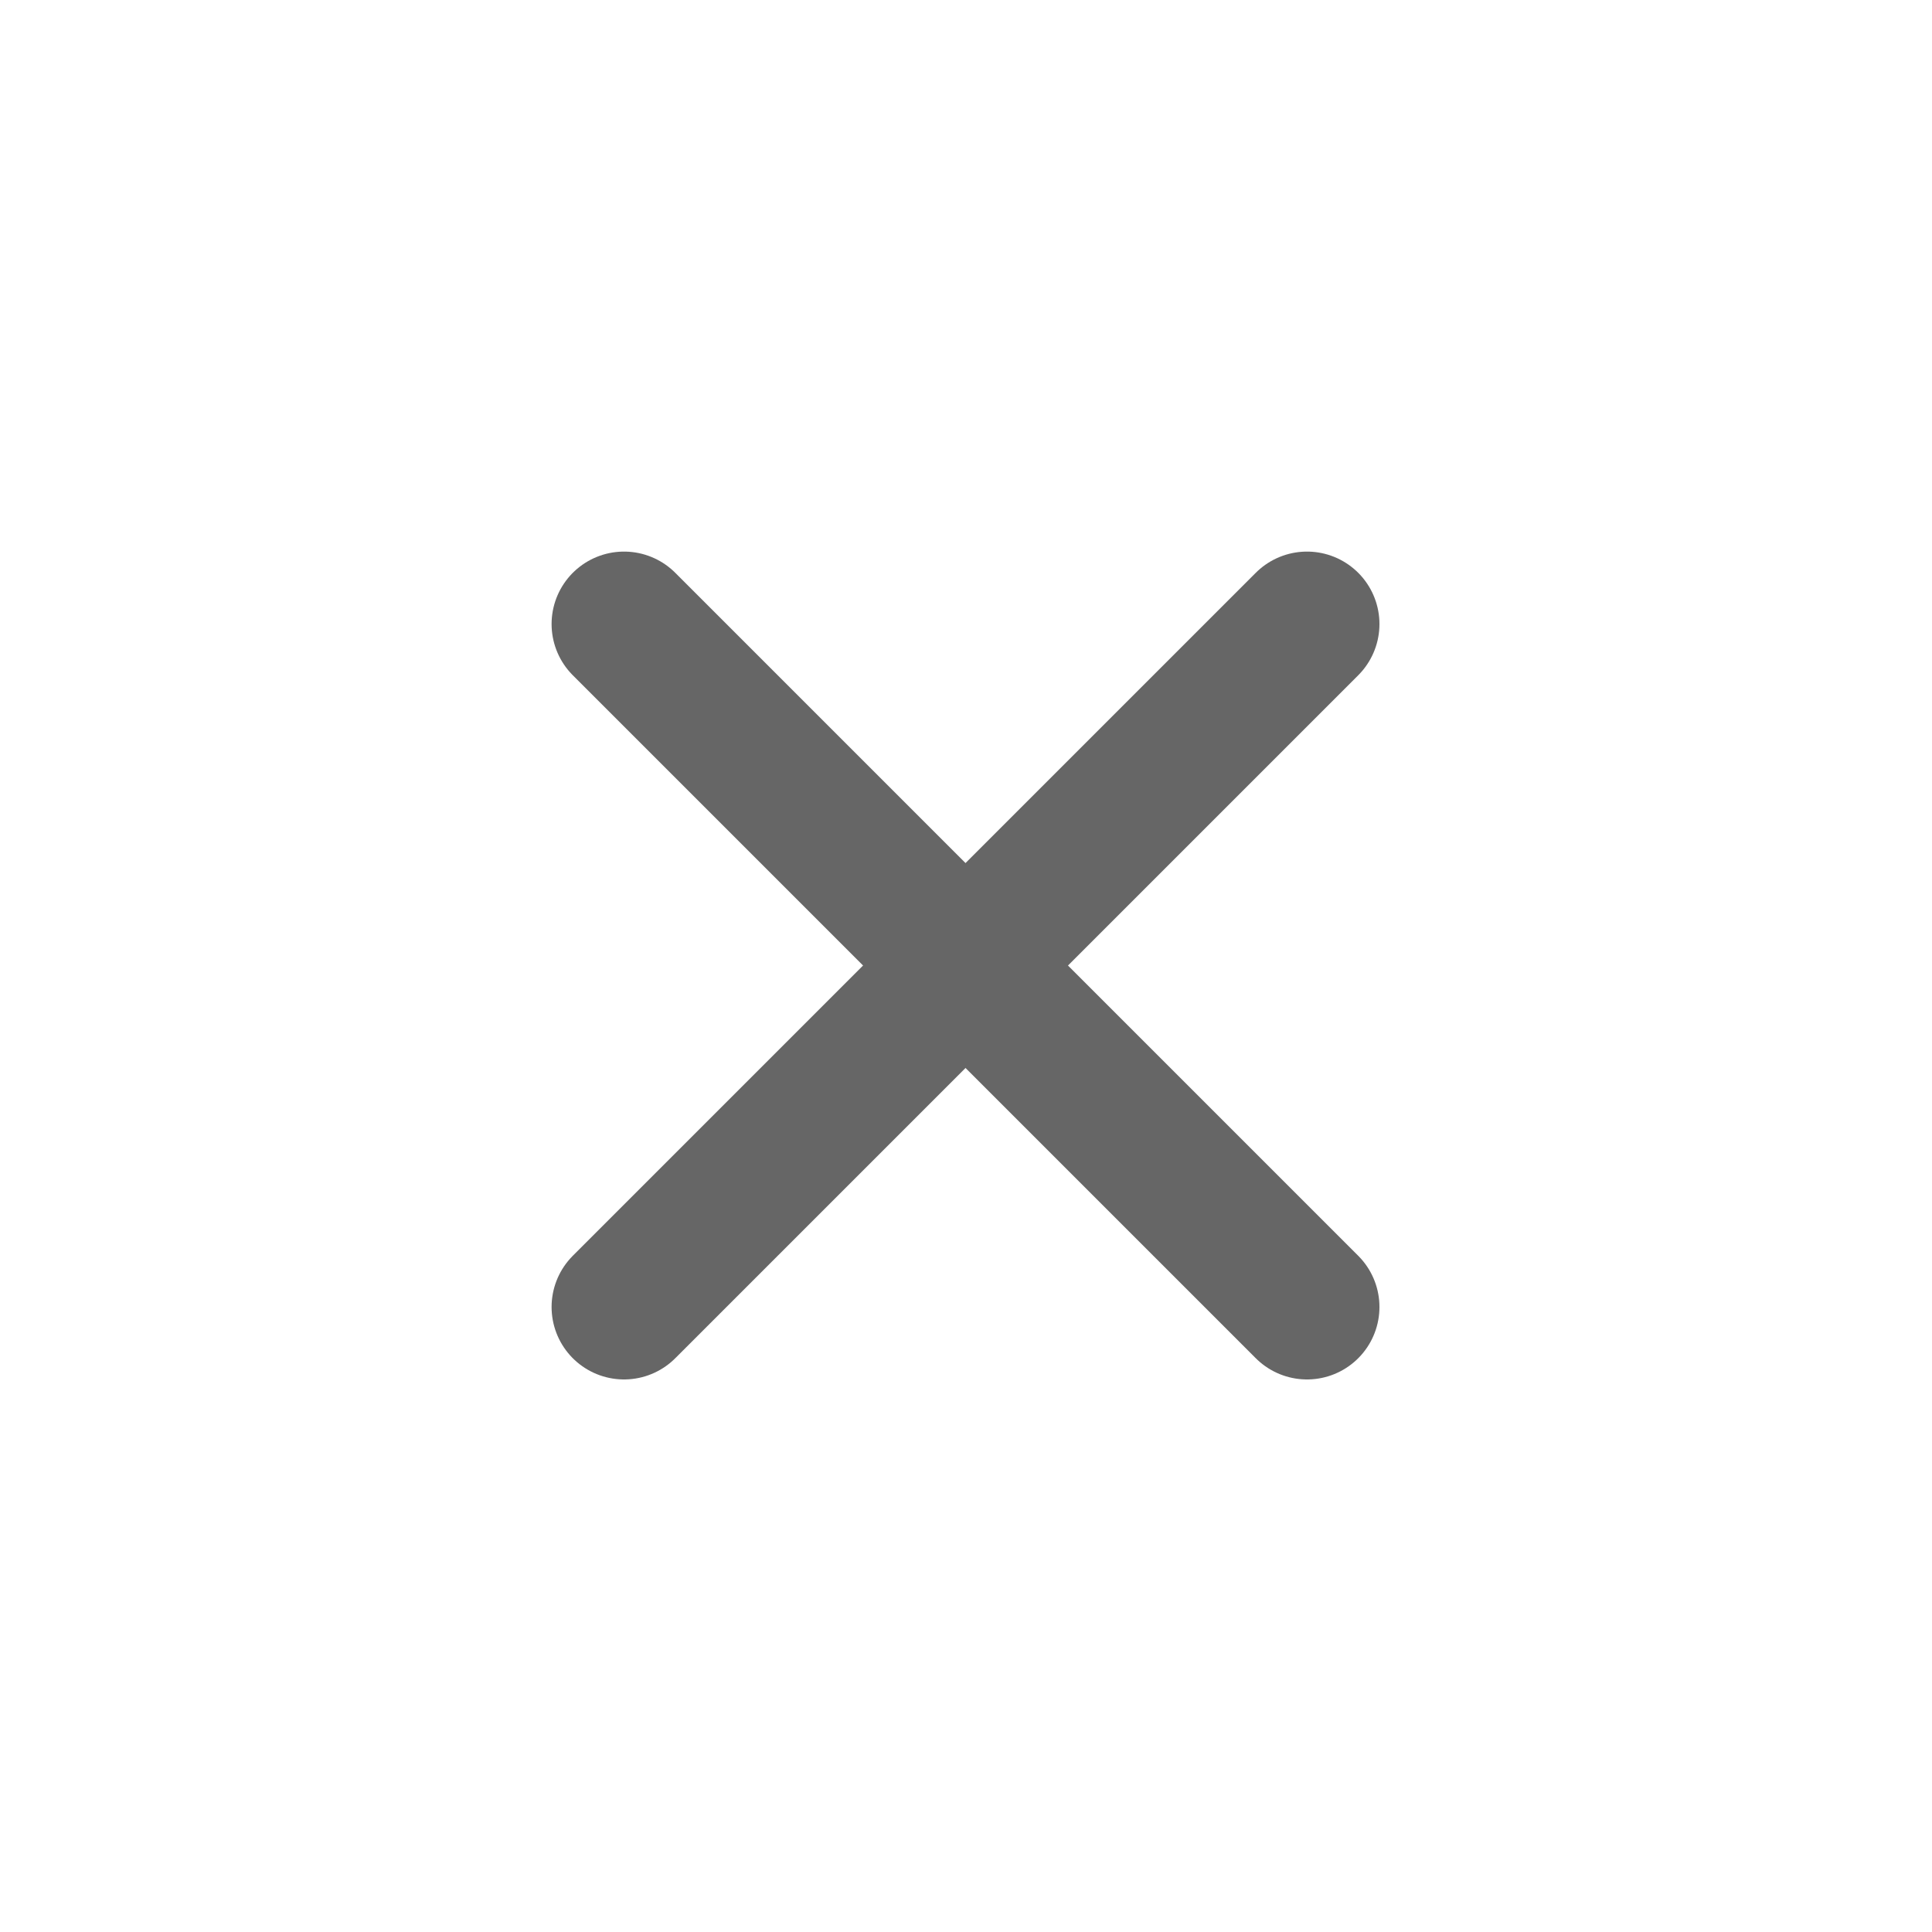
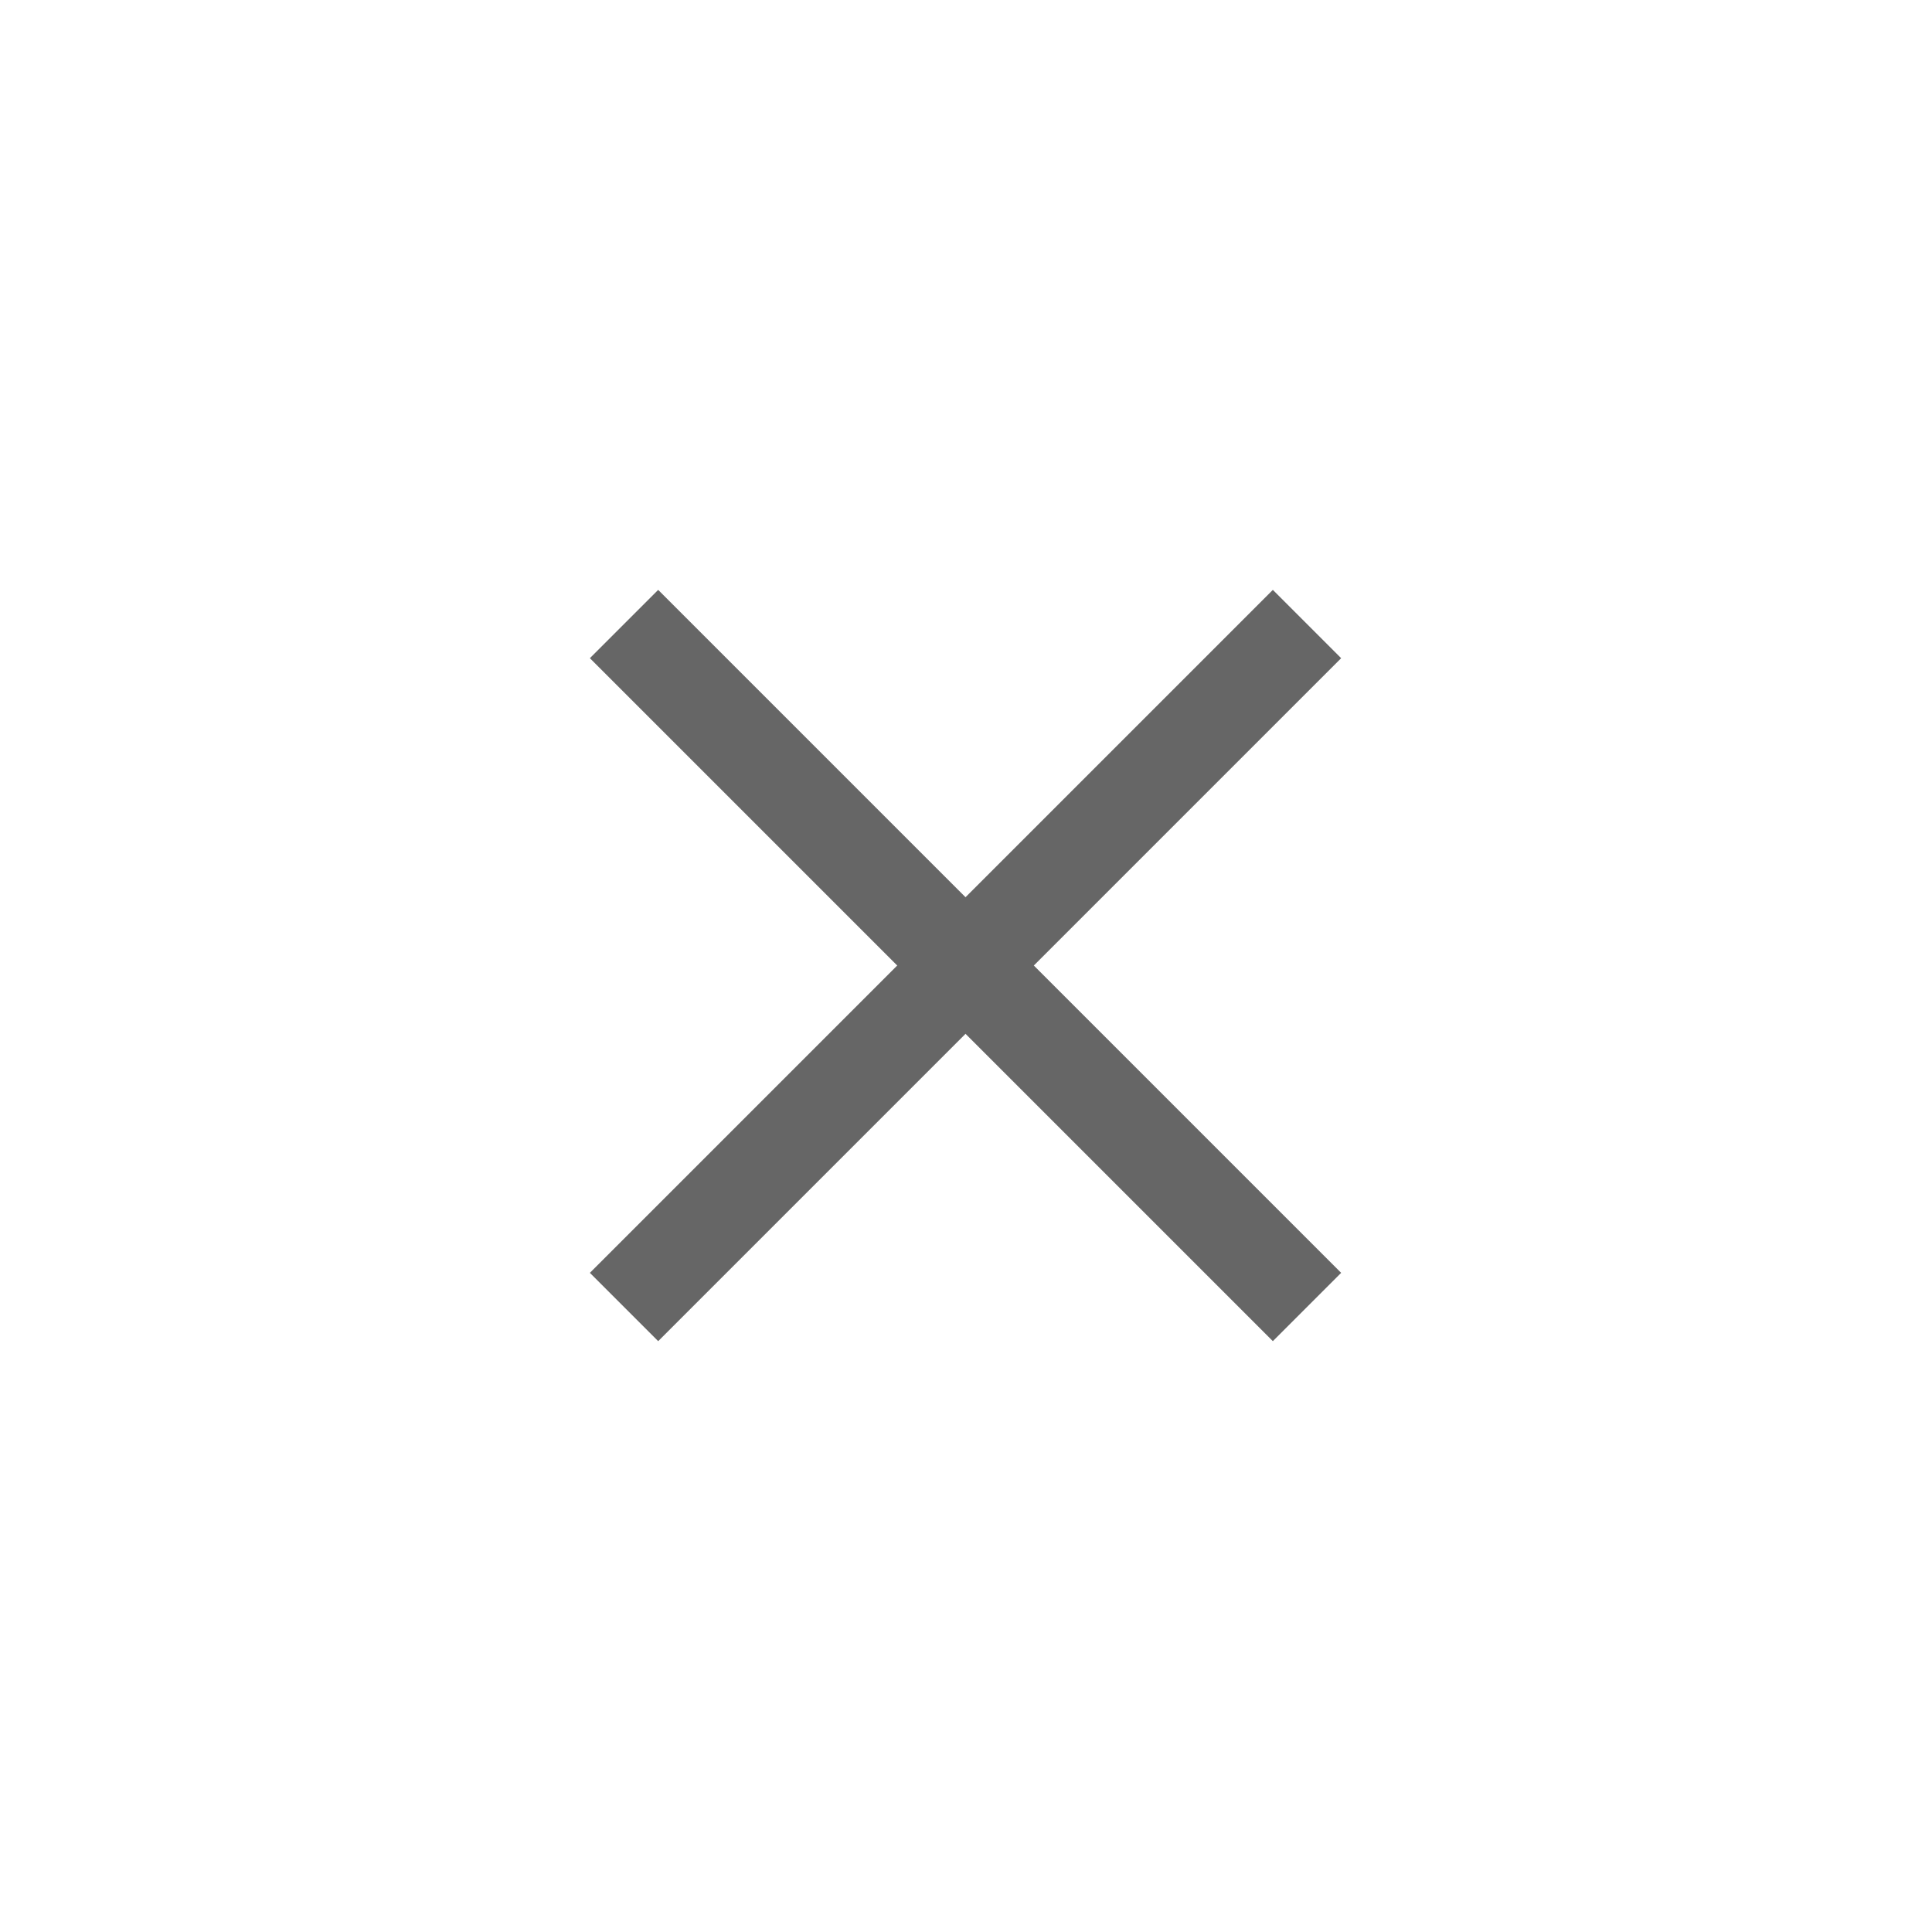
<svg xmlns="http://www.w3.org/2000/svg" width="20" height="20" viewBox="0 0 20 20" fill="none">
  <defs />
-   <path id="Vector 752" d="M6.46 6.46L13.53 13.53" stroke="#666666" stroke-opacity="1" stroke-width="1.5" stroke-linecap="round" />
-   <path id="Vector 753" d="M6.46 13.53L13.53 6.46" stroke="#666666" stroke-opacity="1" stroke-width="1.5" stroke-linecap="round" />
+   <path id="Vector 752" d="M6.46 6.46L13.53 13.53" stroke="#666666" stroke-opacity="1" strokeWidth="1.5" strokeLinecap="round" />
+   <path id="Vector 753" d="M6.46 13.53L13.53 6.46" stroke="#666666" stroke-opacity="1" strokeWidth="1.5" strokeLinecap="round" />
</svg>
